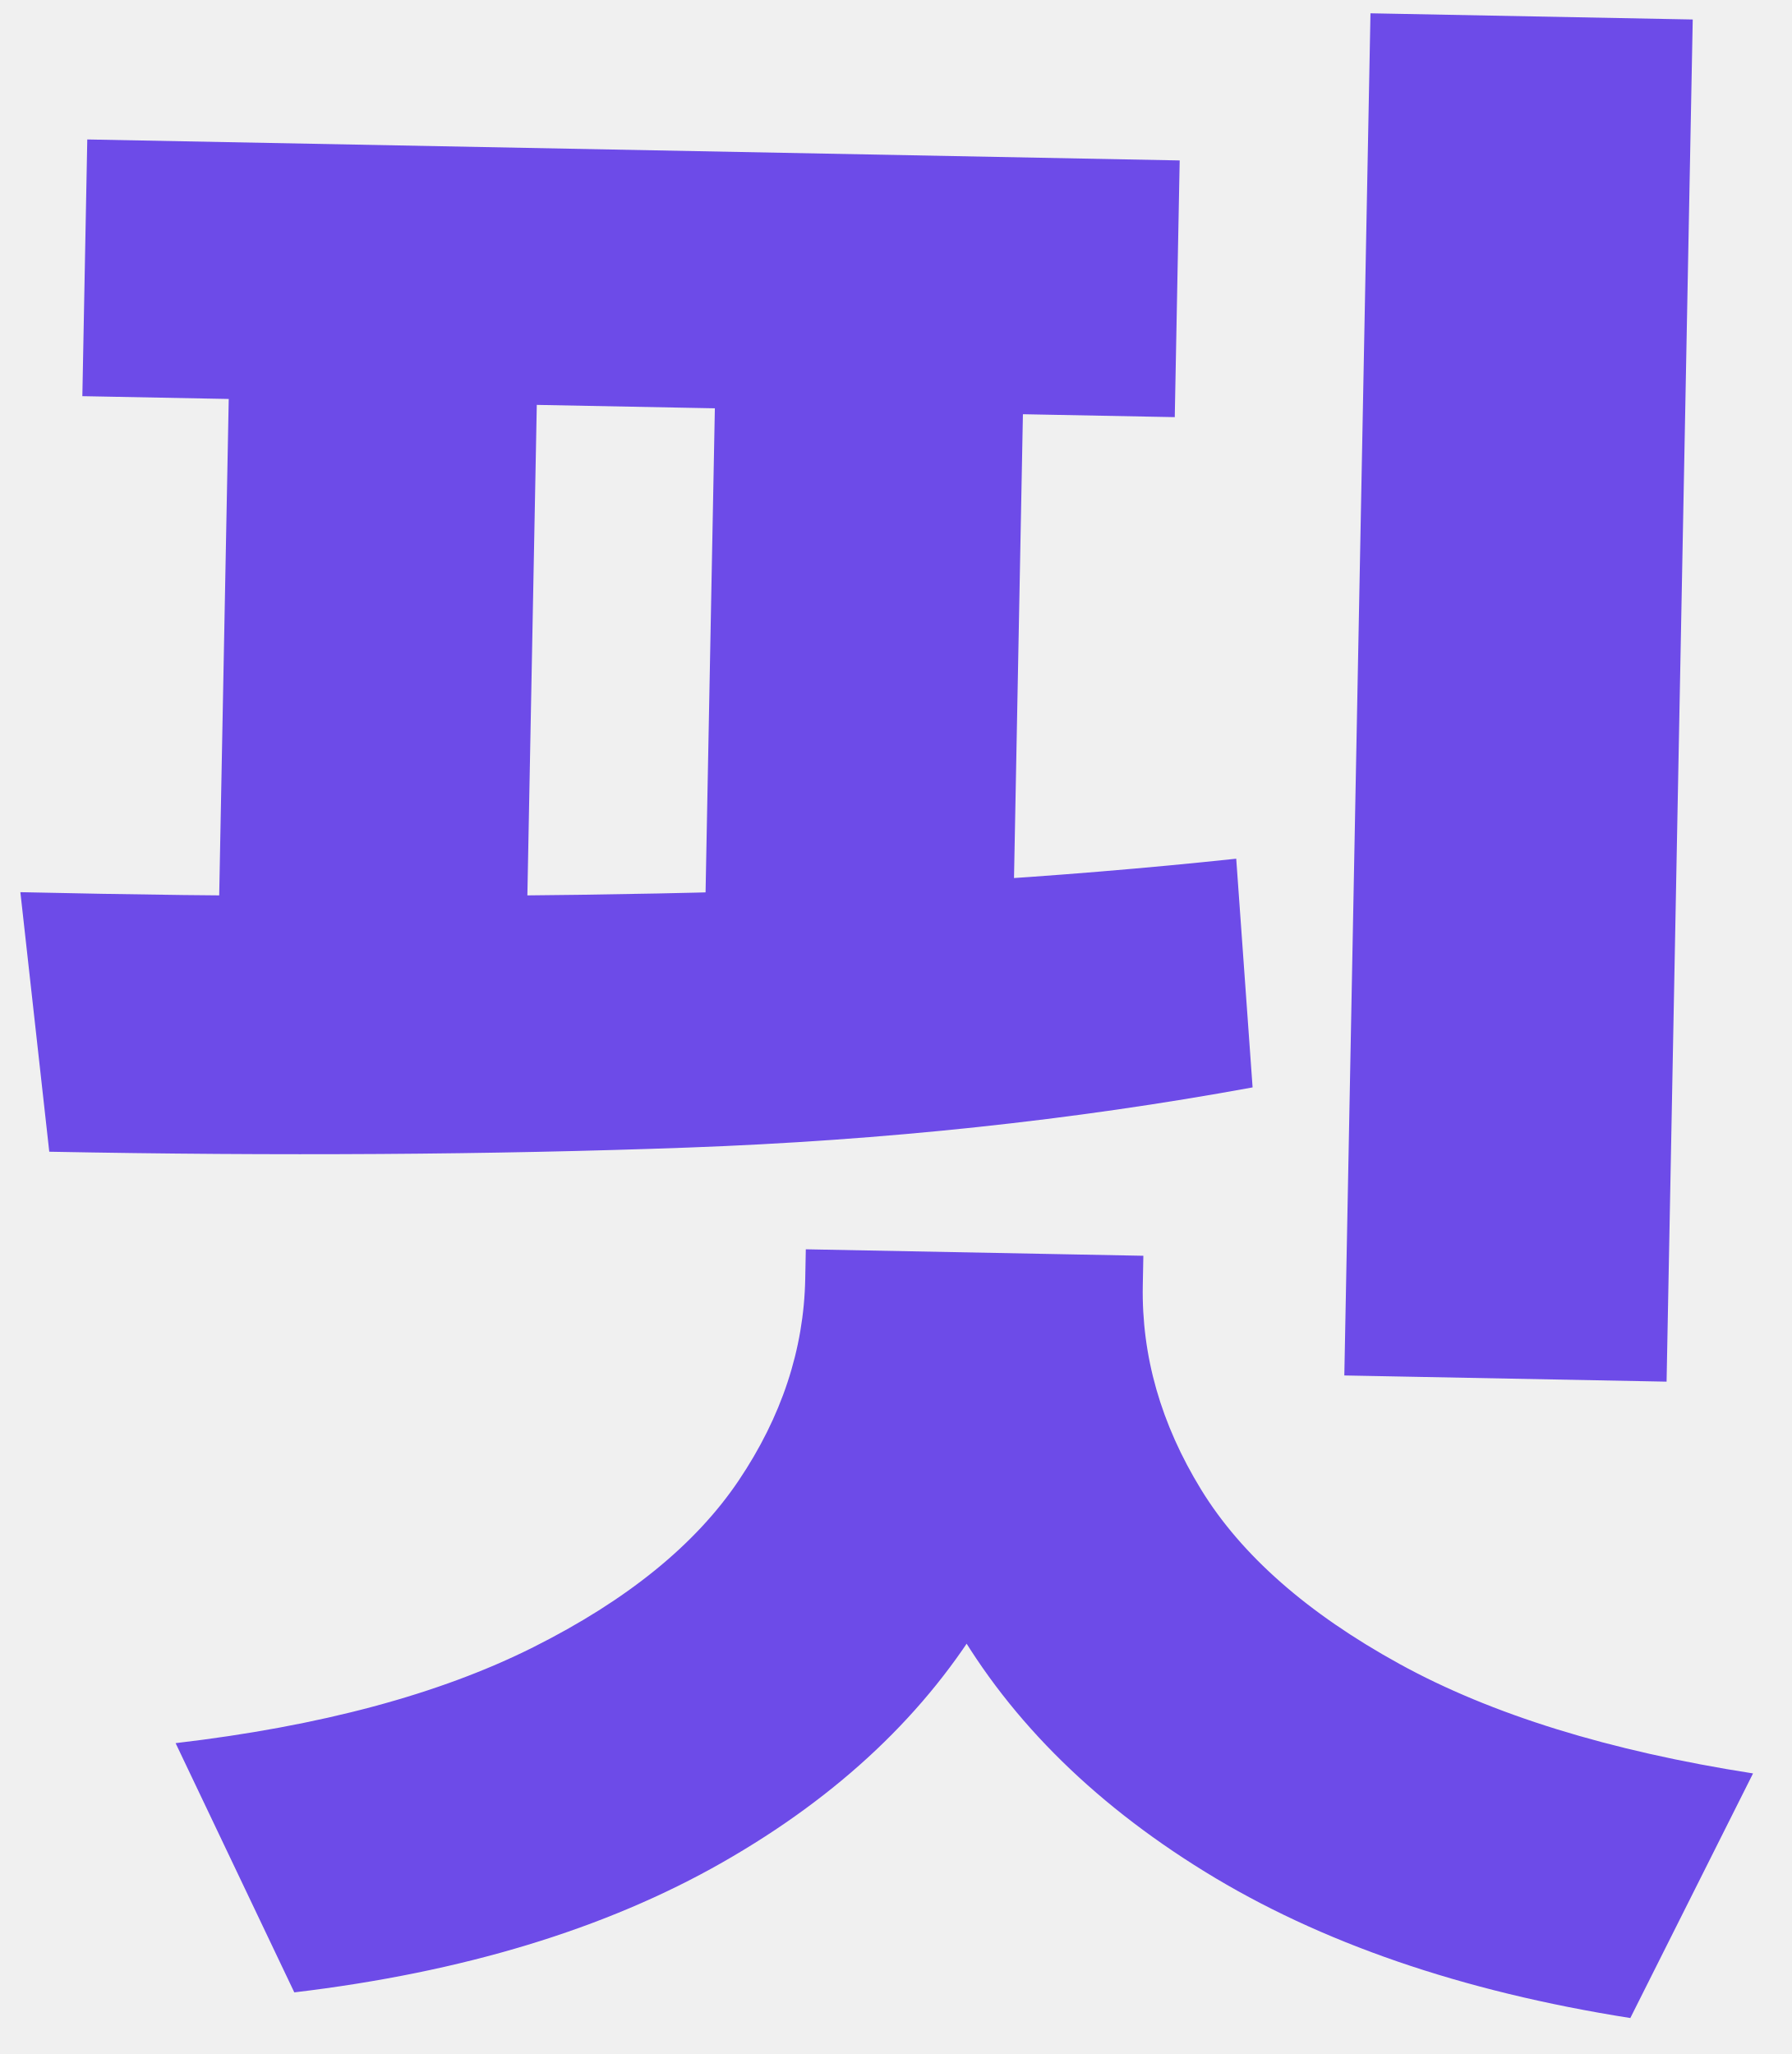
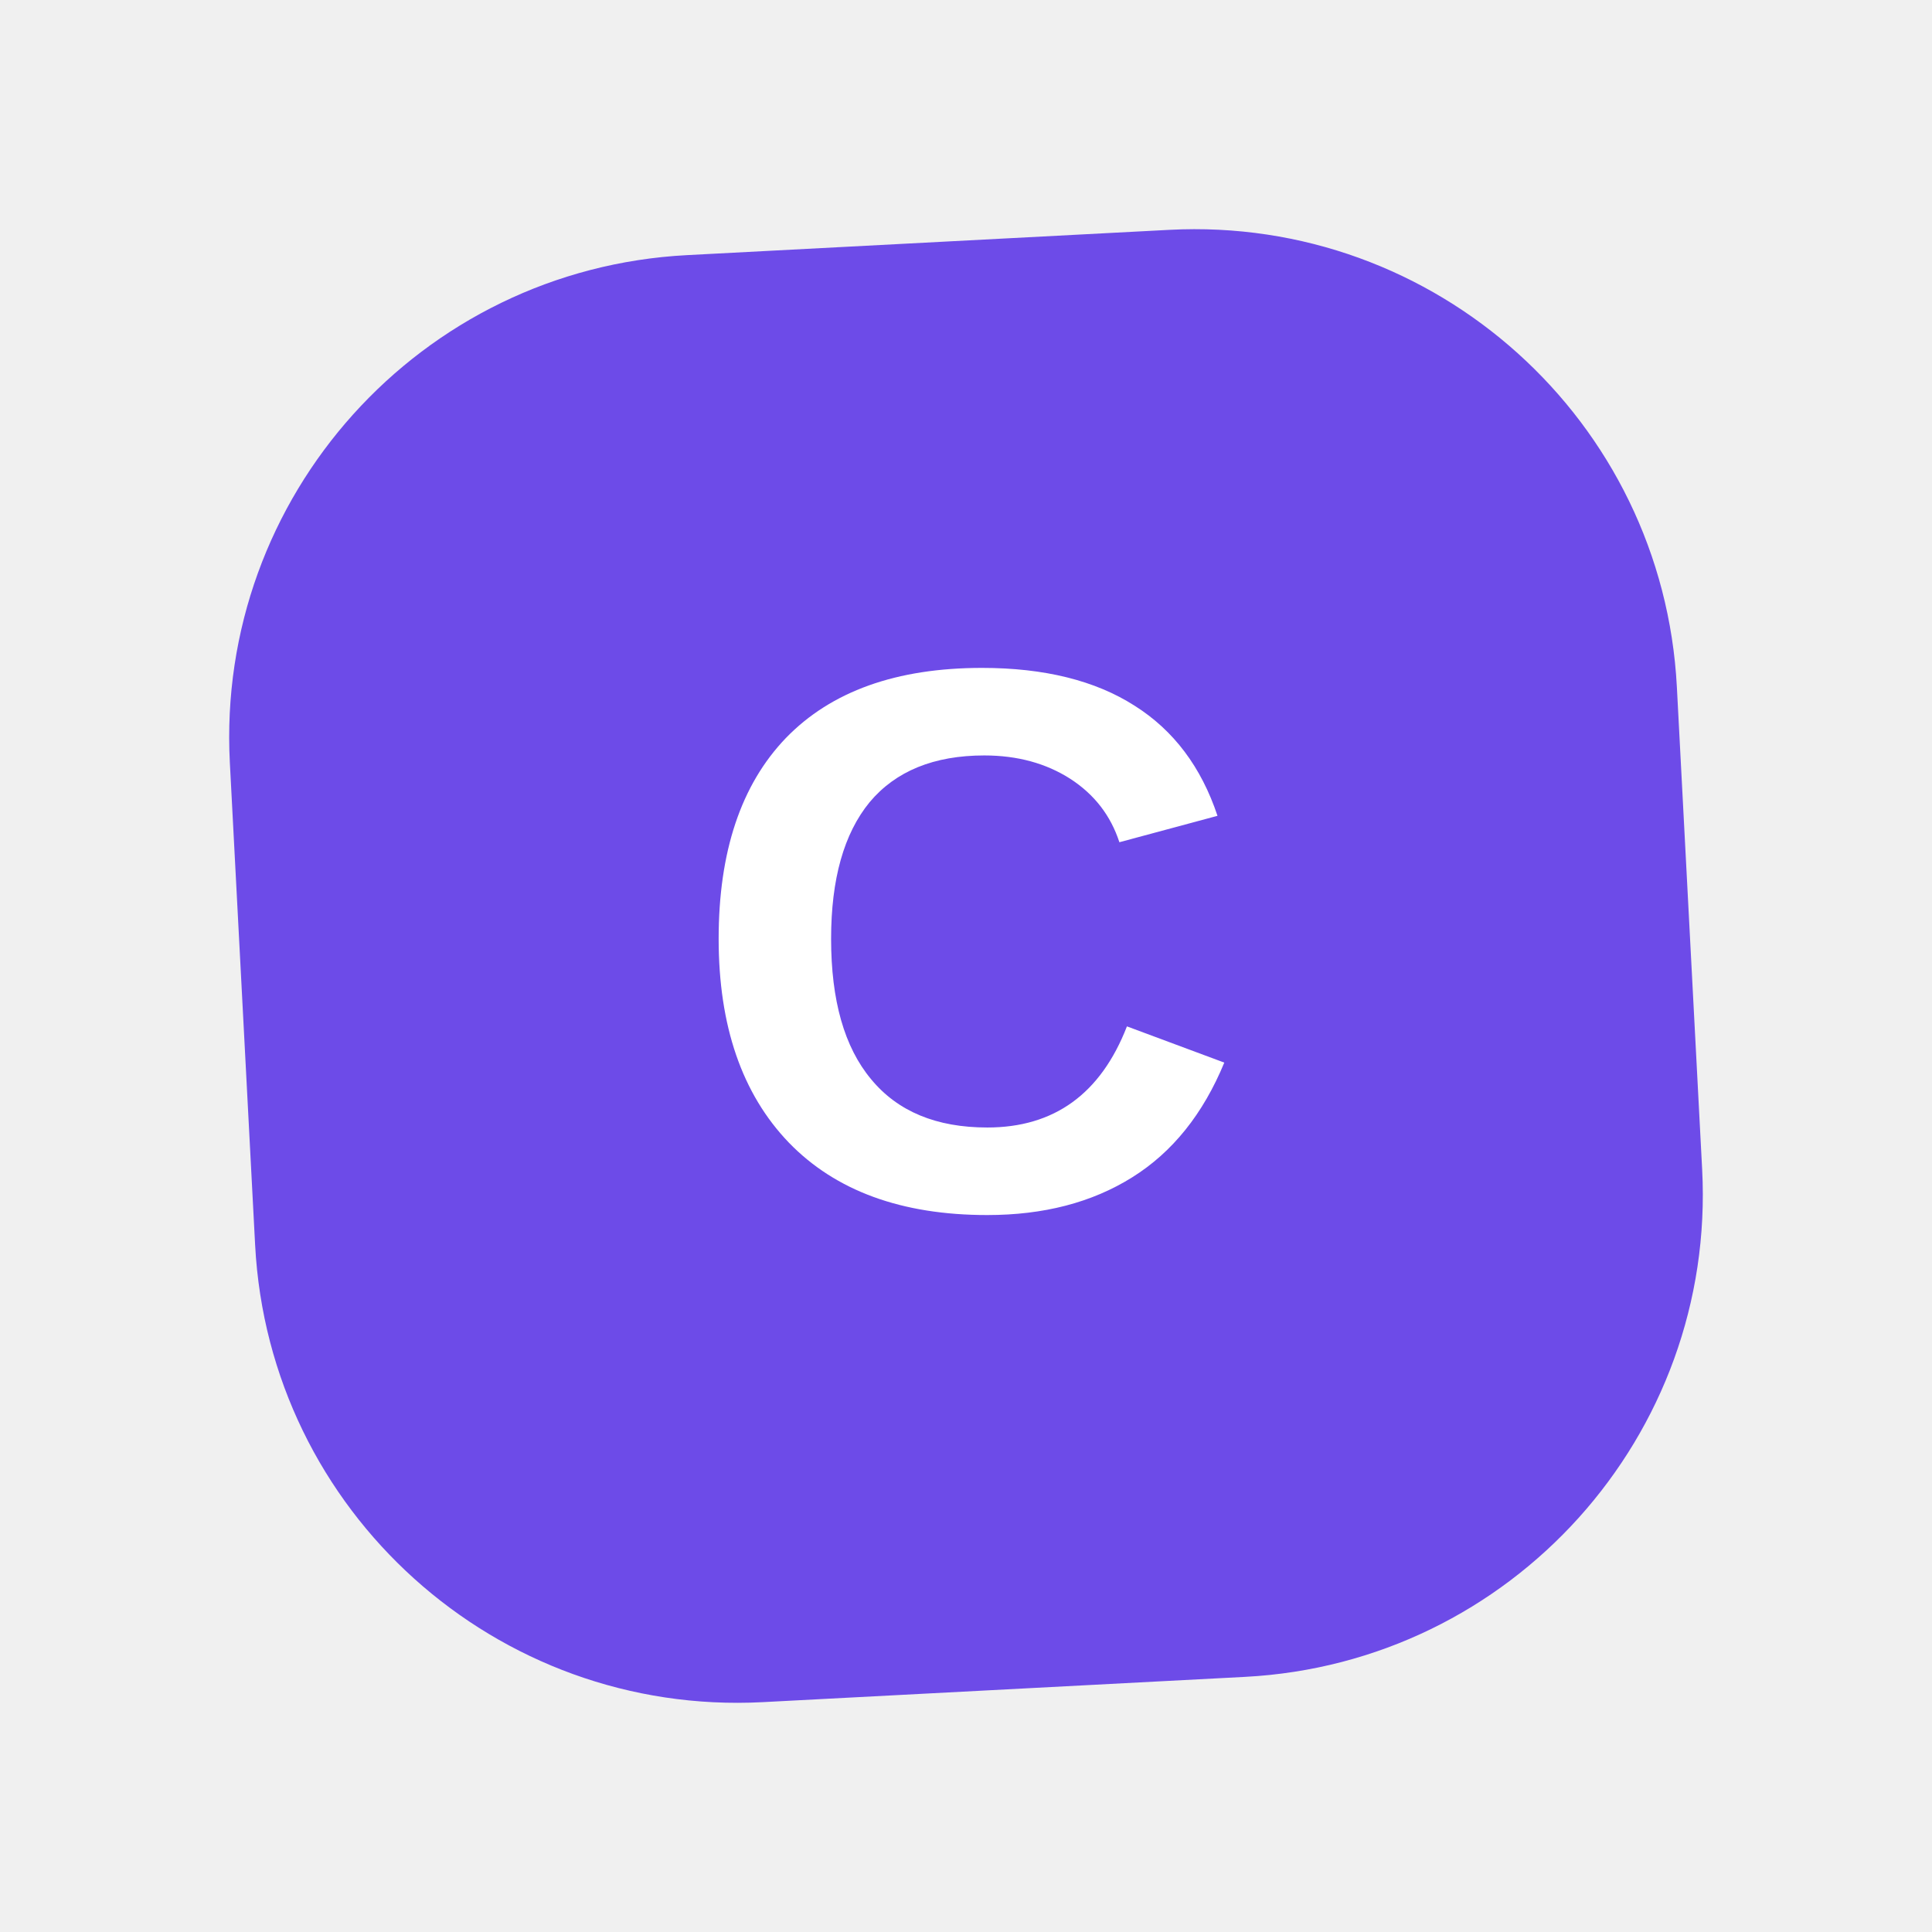
- <svg xmlns="http://www.w3.org/2000/svg" viewBox="60 0 1640 1880" shape-rendering="geometricPrecision">
-   <g fill="#6d4be8" transform="translate(0 -10) rotate(1.1 880 920)">
-     <g transform="translate(0 1660) scale(1 -1)">
-       <path d="M1125 1273H125V1508H1125ZM1189 870 1208 661Q962 611 692 596Q422 581 108 581L77 818Q377 817 660 828Q943 839 1189 870ZM541 719H259V1324H541ZM986 719H704V1324H986ZM1592 399H1297V1646H1592ZM347 -184 234 42Q432 69 559.5 136Q687 203 744.5 292Q802 381 802 478V505H1052V478Q1052 314 973.5 175.5Q895 37 736.5 -57.5Q578 -152 347 -184ZM1678 42 1570 -184Q1338 -152 1178 -57.5Q1018 37 938.5 175.5Q859 314 859 478V505H1111V478Q1111 381 1168 292Q1225 203 1352.5 136Q1480 69 1678 42Z" />
-     </g>
-   </g>
+ <svg xmlns="http://www.w3.org/2000/svg" width="40" height="40" viewBox="0 0 40 40" role="img" aria-labelledby="title">
+   <rect x="5" y="5" width="30" height="30" rx="10" fill="#6d4be8" transform="rotate(-3 20 20)" />
+   <text x="20" y="25" fill="white" font-family="Geist, Arial, sans-serif" font-size="16" font-weight="800" text-anchor="middle">C</text>
</svg>
